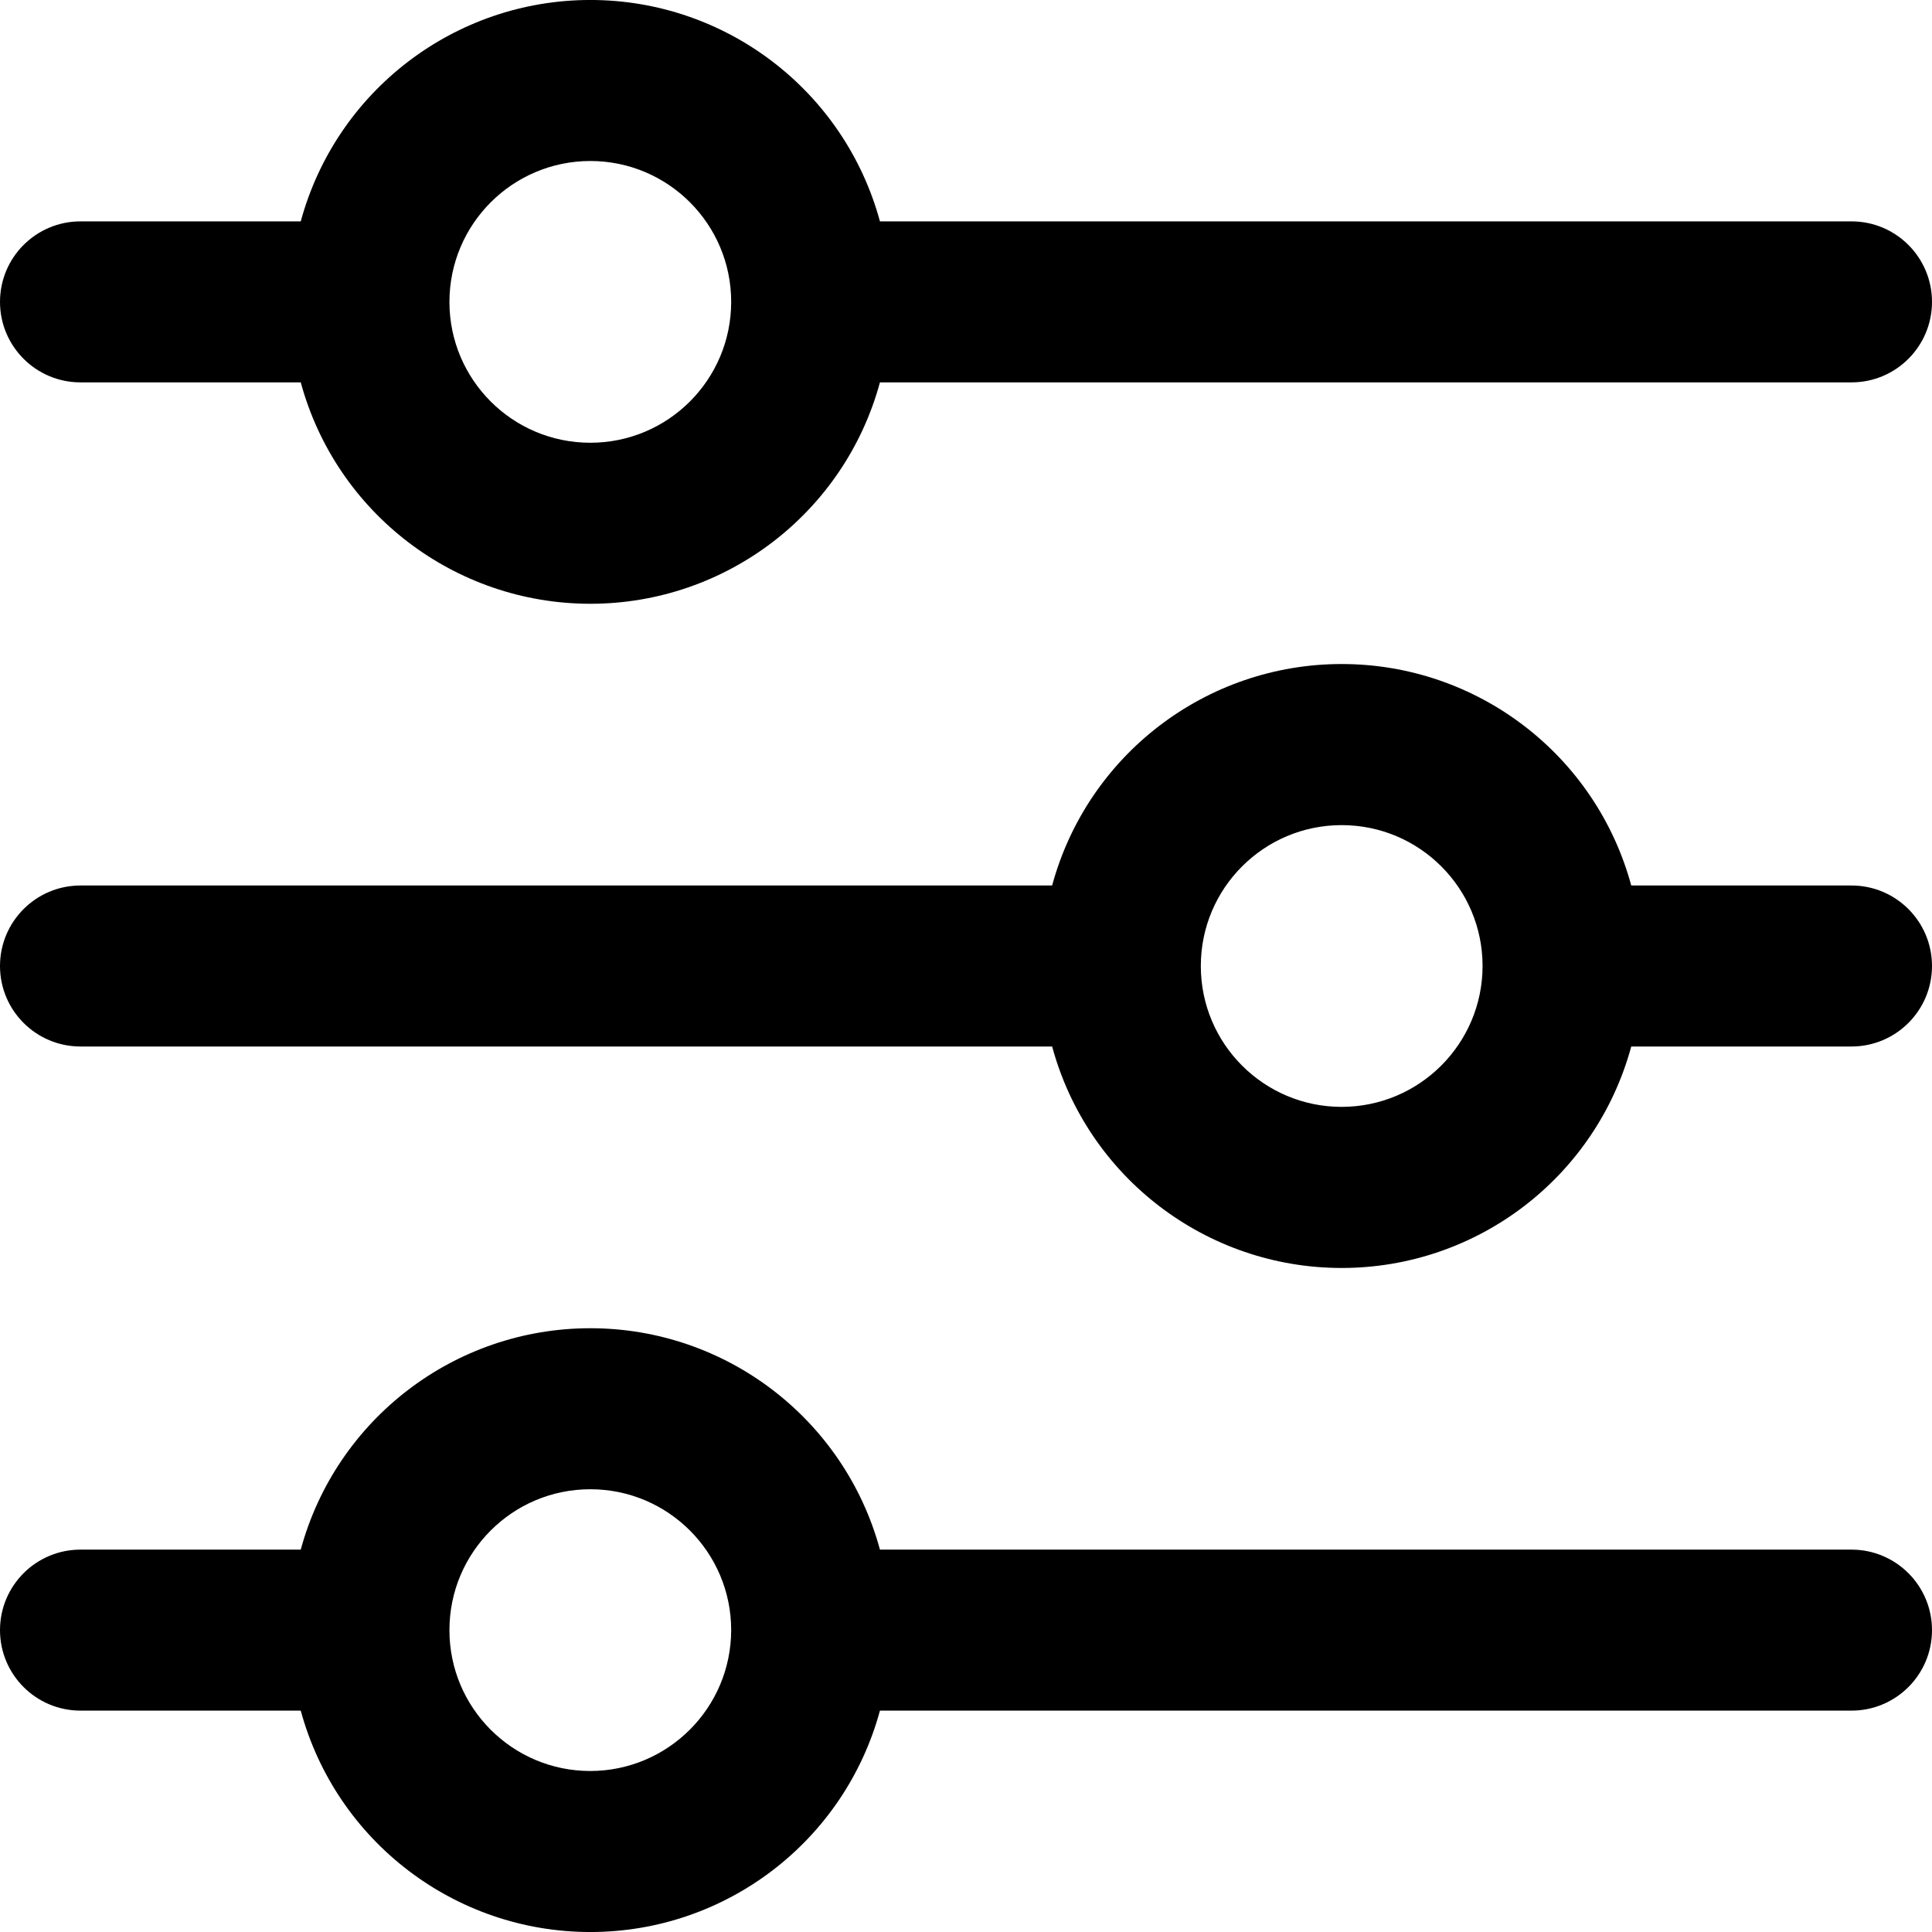
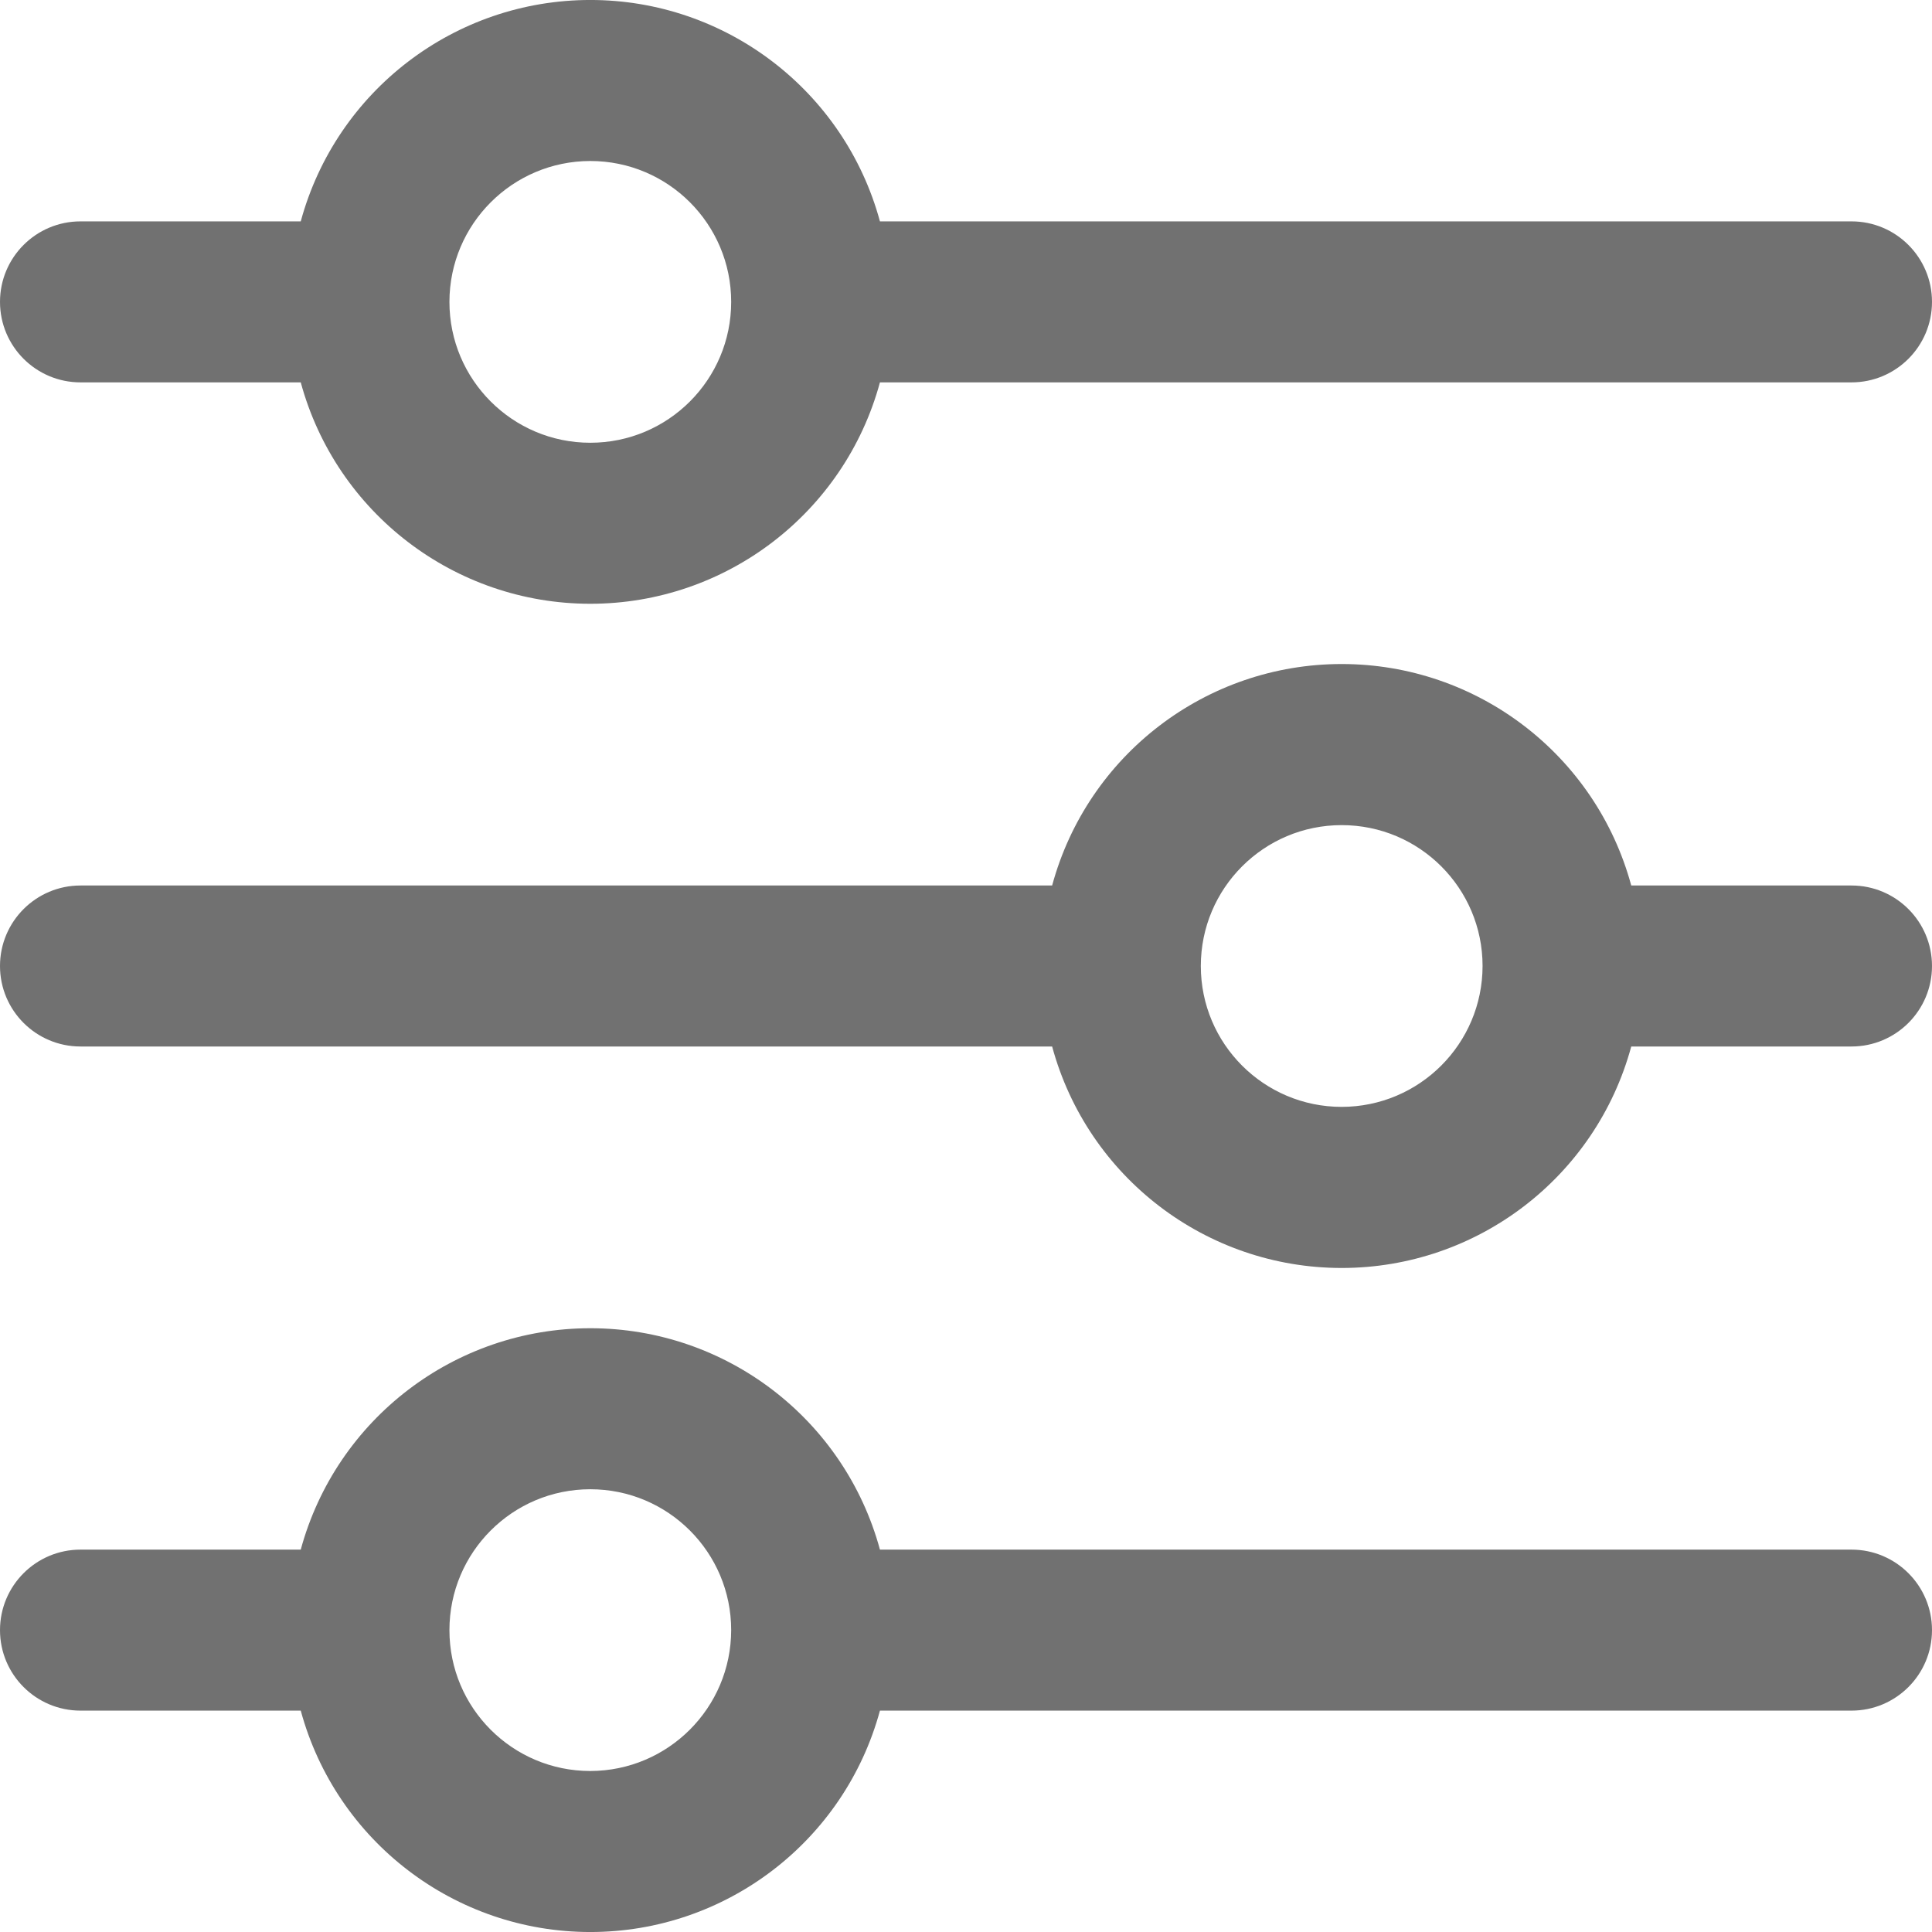
- <svg xmlns="http://www.w3.org/2000/svg" id="Outline" viewBox="0 0 24 24" width="512" height="512">
+ <svg xmlns="http://www.w3.org/2000/svg" fill="#717171" id="Outline" viewBox="0 0 24 24" width="512" height="512">
  <path d="M1,4.75H3.736a3.728,3.728,0,0,0,7.195,0H23a1,1,0,0,0,0-2H10.931a3.728,3.728,0,0,0-7.195,0H1a1,1,0,0,0,0,2ZM7.333,2a1.75,1.75,0,1,1-1.75,1.75A1.752,1.752,0,0,1,7.333,2Z" />
  <path d="M23,11H20.264a3.727,3.727,0,0,0-7.194,0H1a1,1,0,0,0,0,2H13.07a3.727,3.727,0,0,0,7.194,0H23a1,1,0,0,0,0-2Zm-6.333,2.75A1.75,1.75,0,1,1,18.417,12,1.752,1.752,0,0,1,16.667,13.75Z" />
  <path d="M23,19.25H10.931a3.728,3.728,0,0,0-7.195,0H1a1,1,0,0,0,0,2H3.736a3.728,3.728,0,0,0,7.195,0H23a1,1,0,0,0,0-2ZM7.333,22a1.75,1.75,0,1,1,1.75-1.75A1.753,1.753,0,0,1,7.333,22Z" />
</svg>
